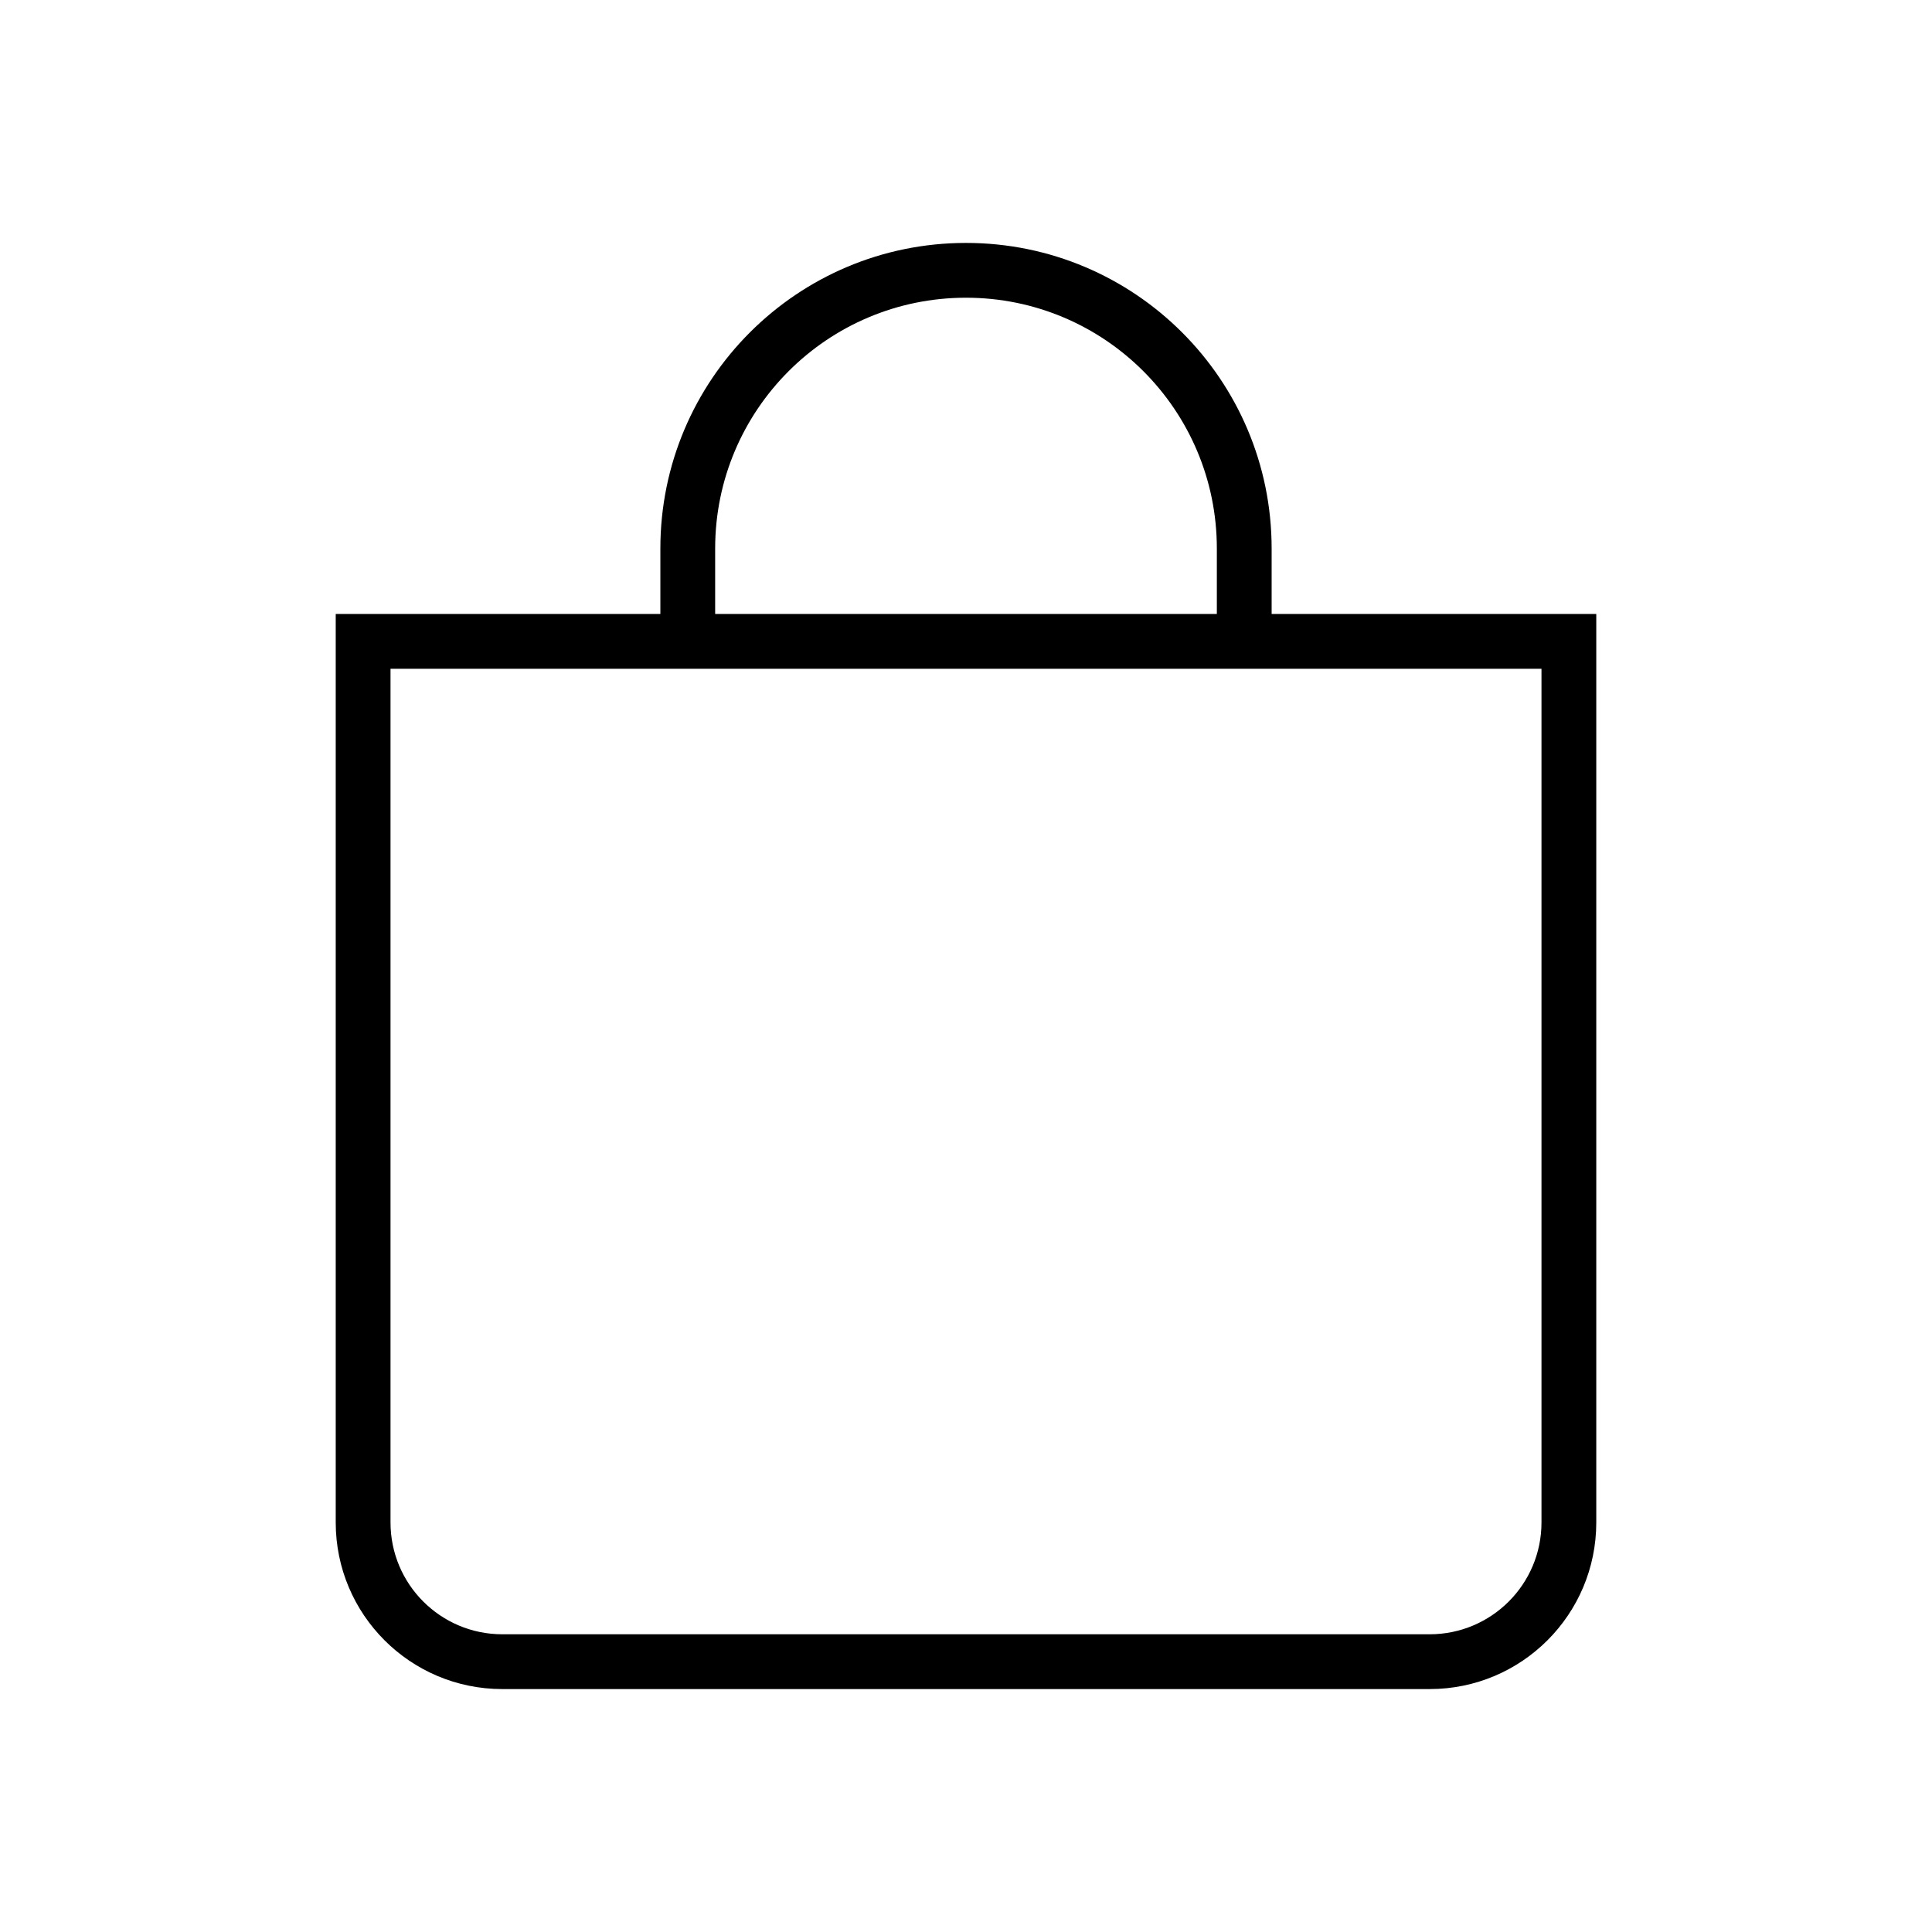
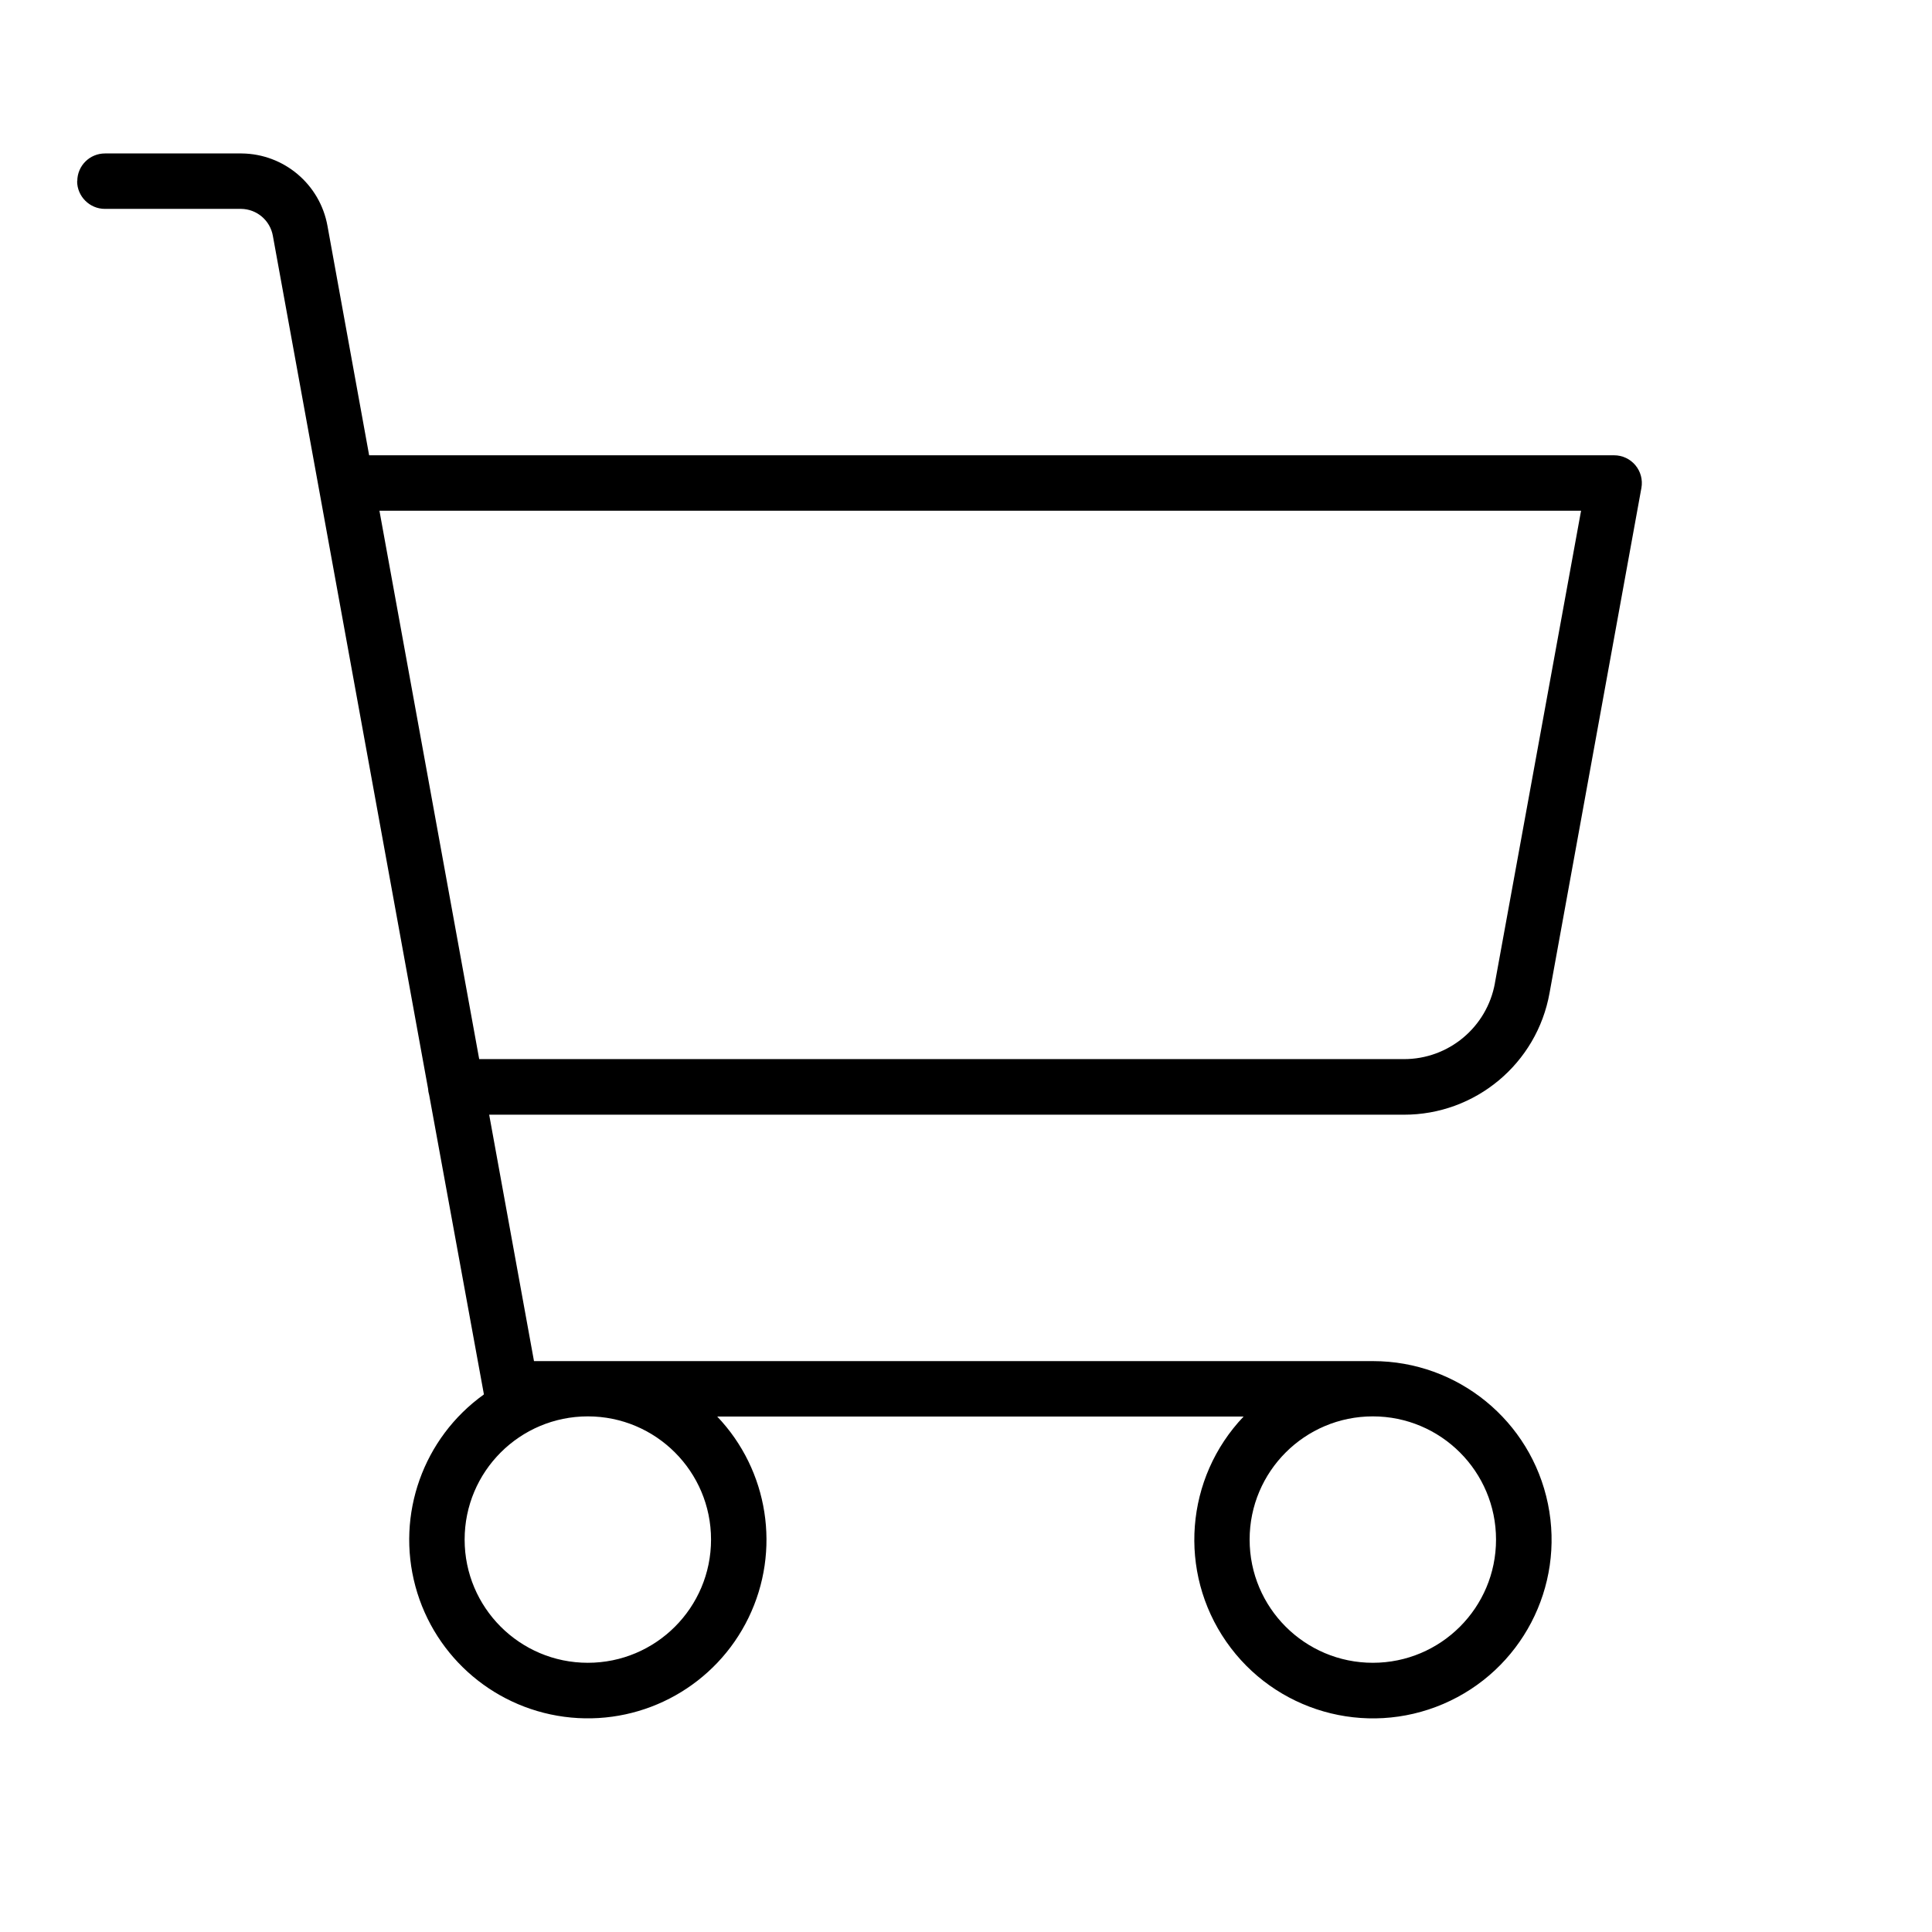
<svg xmlns="http://www.w3.org/2000/svg" viewBox="0 0 122 122">
-   <path fill-rule="evenodd" clip-rule="evenodd" d="M76.84 38.77v-4.13a15.84 15.84 0 00-31.68 0v4.13h31.68zm3.46 0h20.5v57.37a10.52 10.52 0 01-10.52 10.52H31.71A10.52 10.52 0 0121.2 96.14V38.77h20.5v-4.13a19.3 19.3 0 0138.6 0v4.13zm-55.64 3.46v53.91a7.06 7.06 0 007.05 7.06h58.57a7.06 7.06 0 007.06-7.06V42.23H24.66z" />
+   <path fill-rule="evenodd" clip-rule="evenodd" d="M4.88 11.44c0-.97.78-1.75 1.75-1.75H15.26a5.56 5.56 0 0 1 5.42 4.58l2.63 14.48h78.62a1.75 1.75 0 0 1 1.72 2.06L97.85 62.7a9.33 9.33 0 0 1-9.21 7.69H30.89l2.83 15.56H86.7a11.28 11.28 0 1 1-8.17 3.5H45.29a11.28 11.28 0 1 1-14.74-1.39 2 2 0 0 1 0-.05L27.1 69.14a1.74 1.74 0 0 1-.07-.4l-9.8-53.85a2.06 2.06 0 0 0-2-1.7H6.62c-.96 0-1.75-.79-1.75-1.75Zm25.38 55.44h58.38a5.83 5.83 0 0 0 5.76-4.8v-.01l5.44-29.82H23.96l6.3 34.63Zm6.86 22.56a7.78 7.78 0 1 0 0 15.56 7.78 7.78 0 0 0 0-15.56Zm49.57 0a7.78 7.78 0 1 0 0 15.56 7.78 7.78 0 0 0 0-15.56Z" />
</svg>
